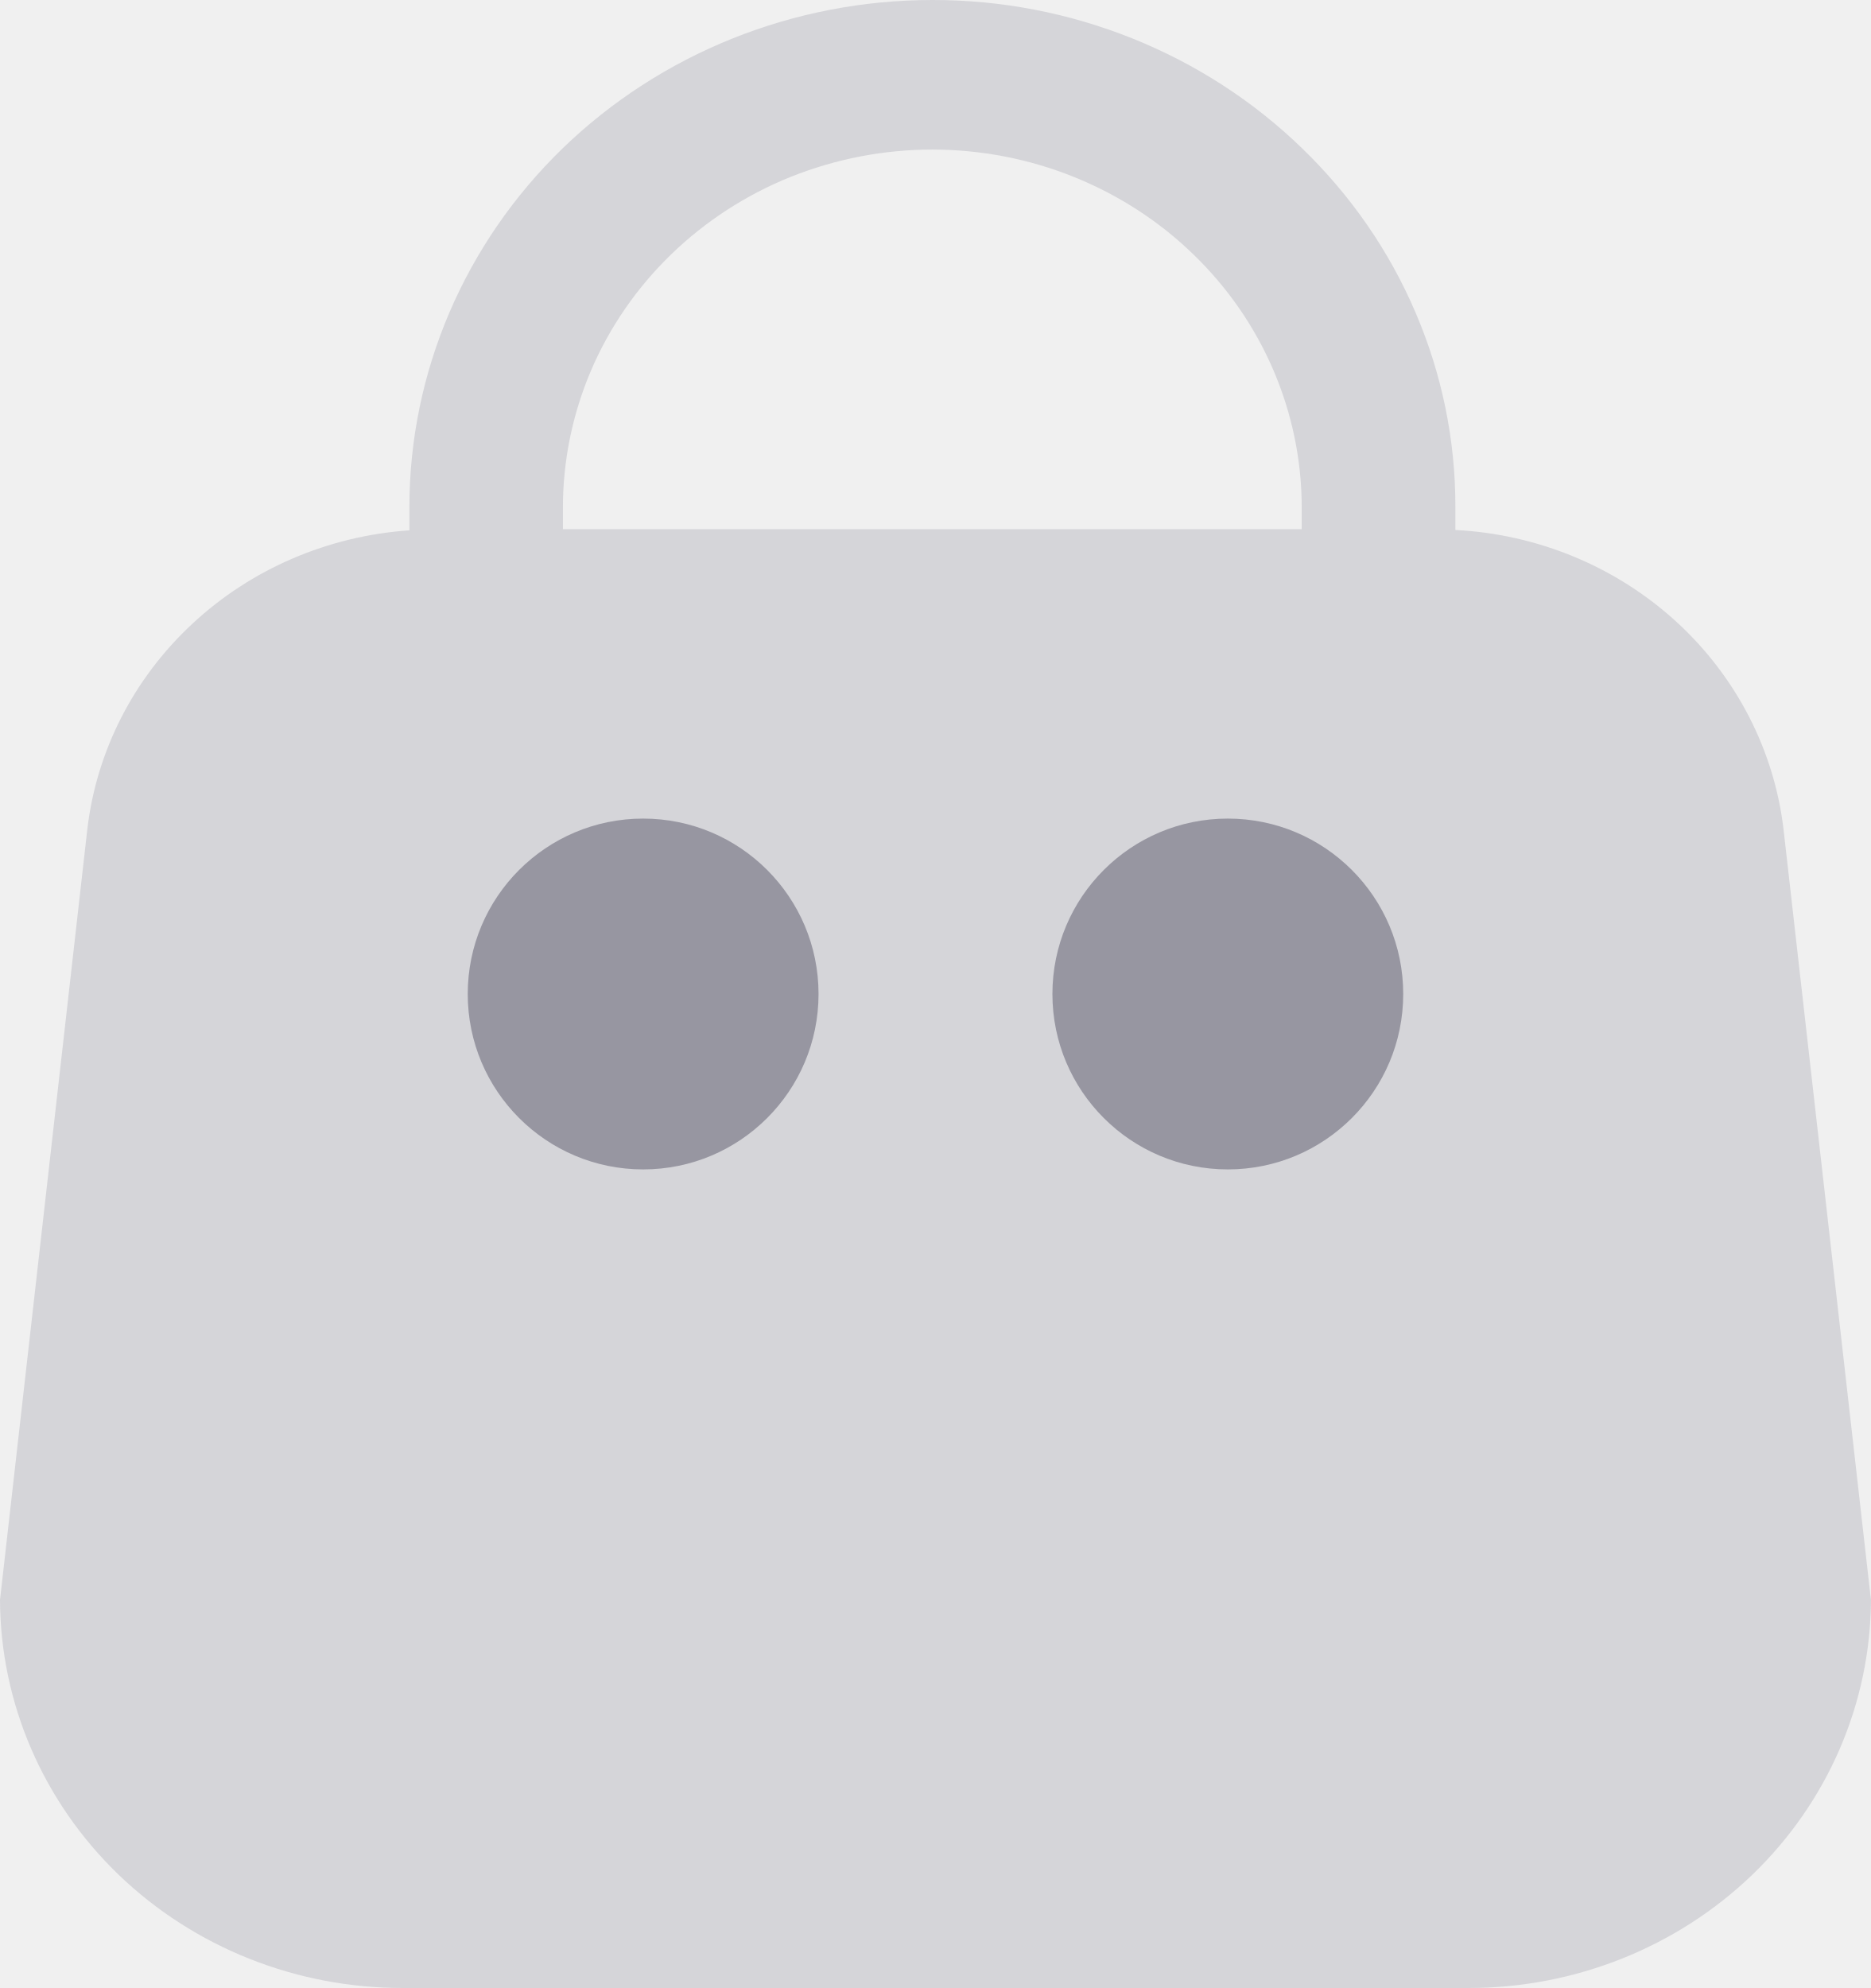
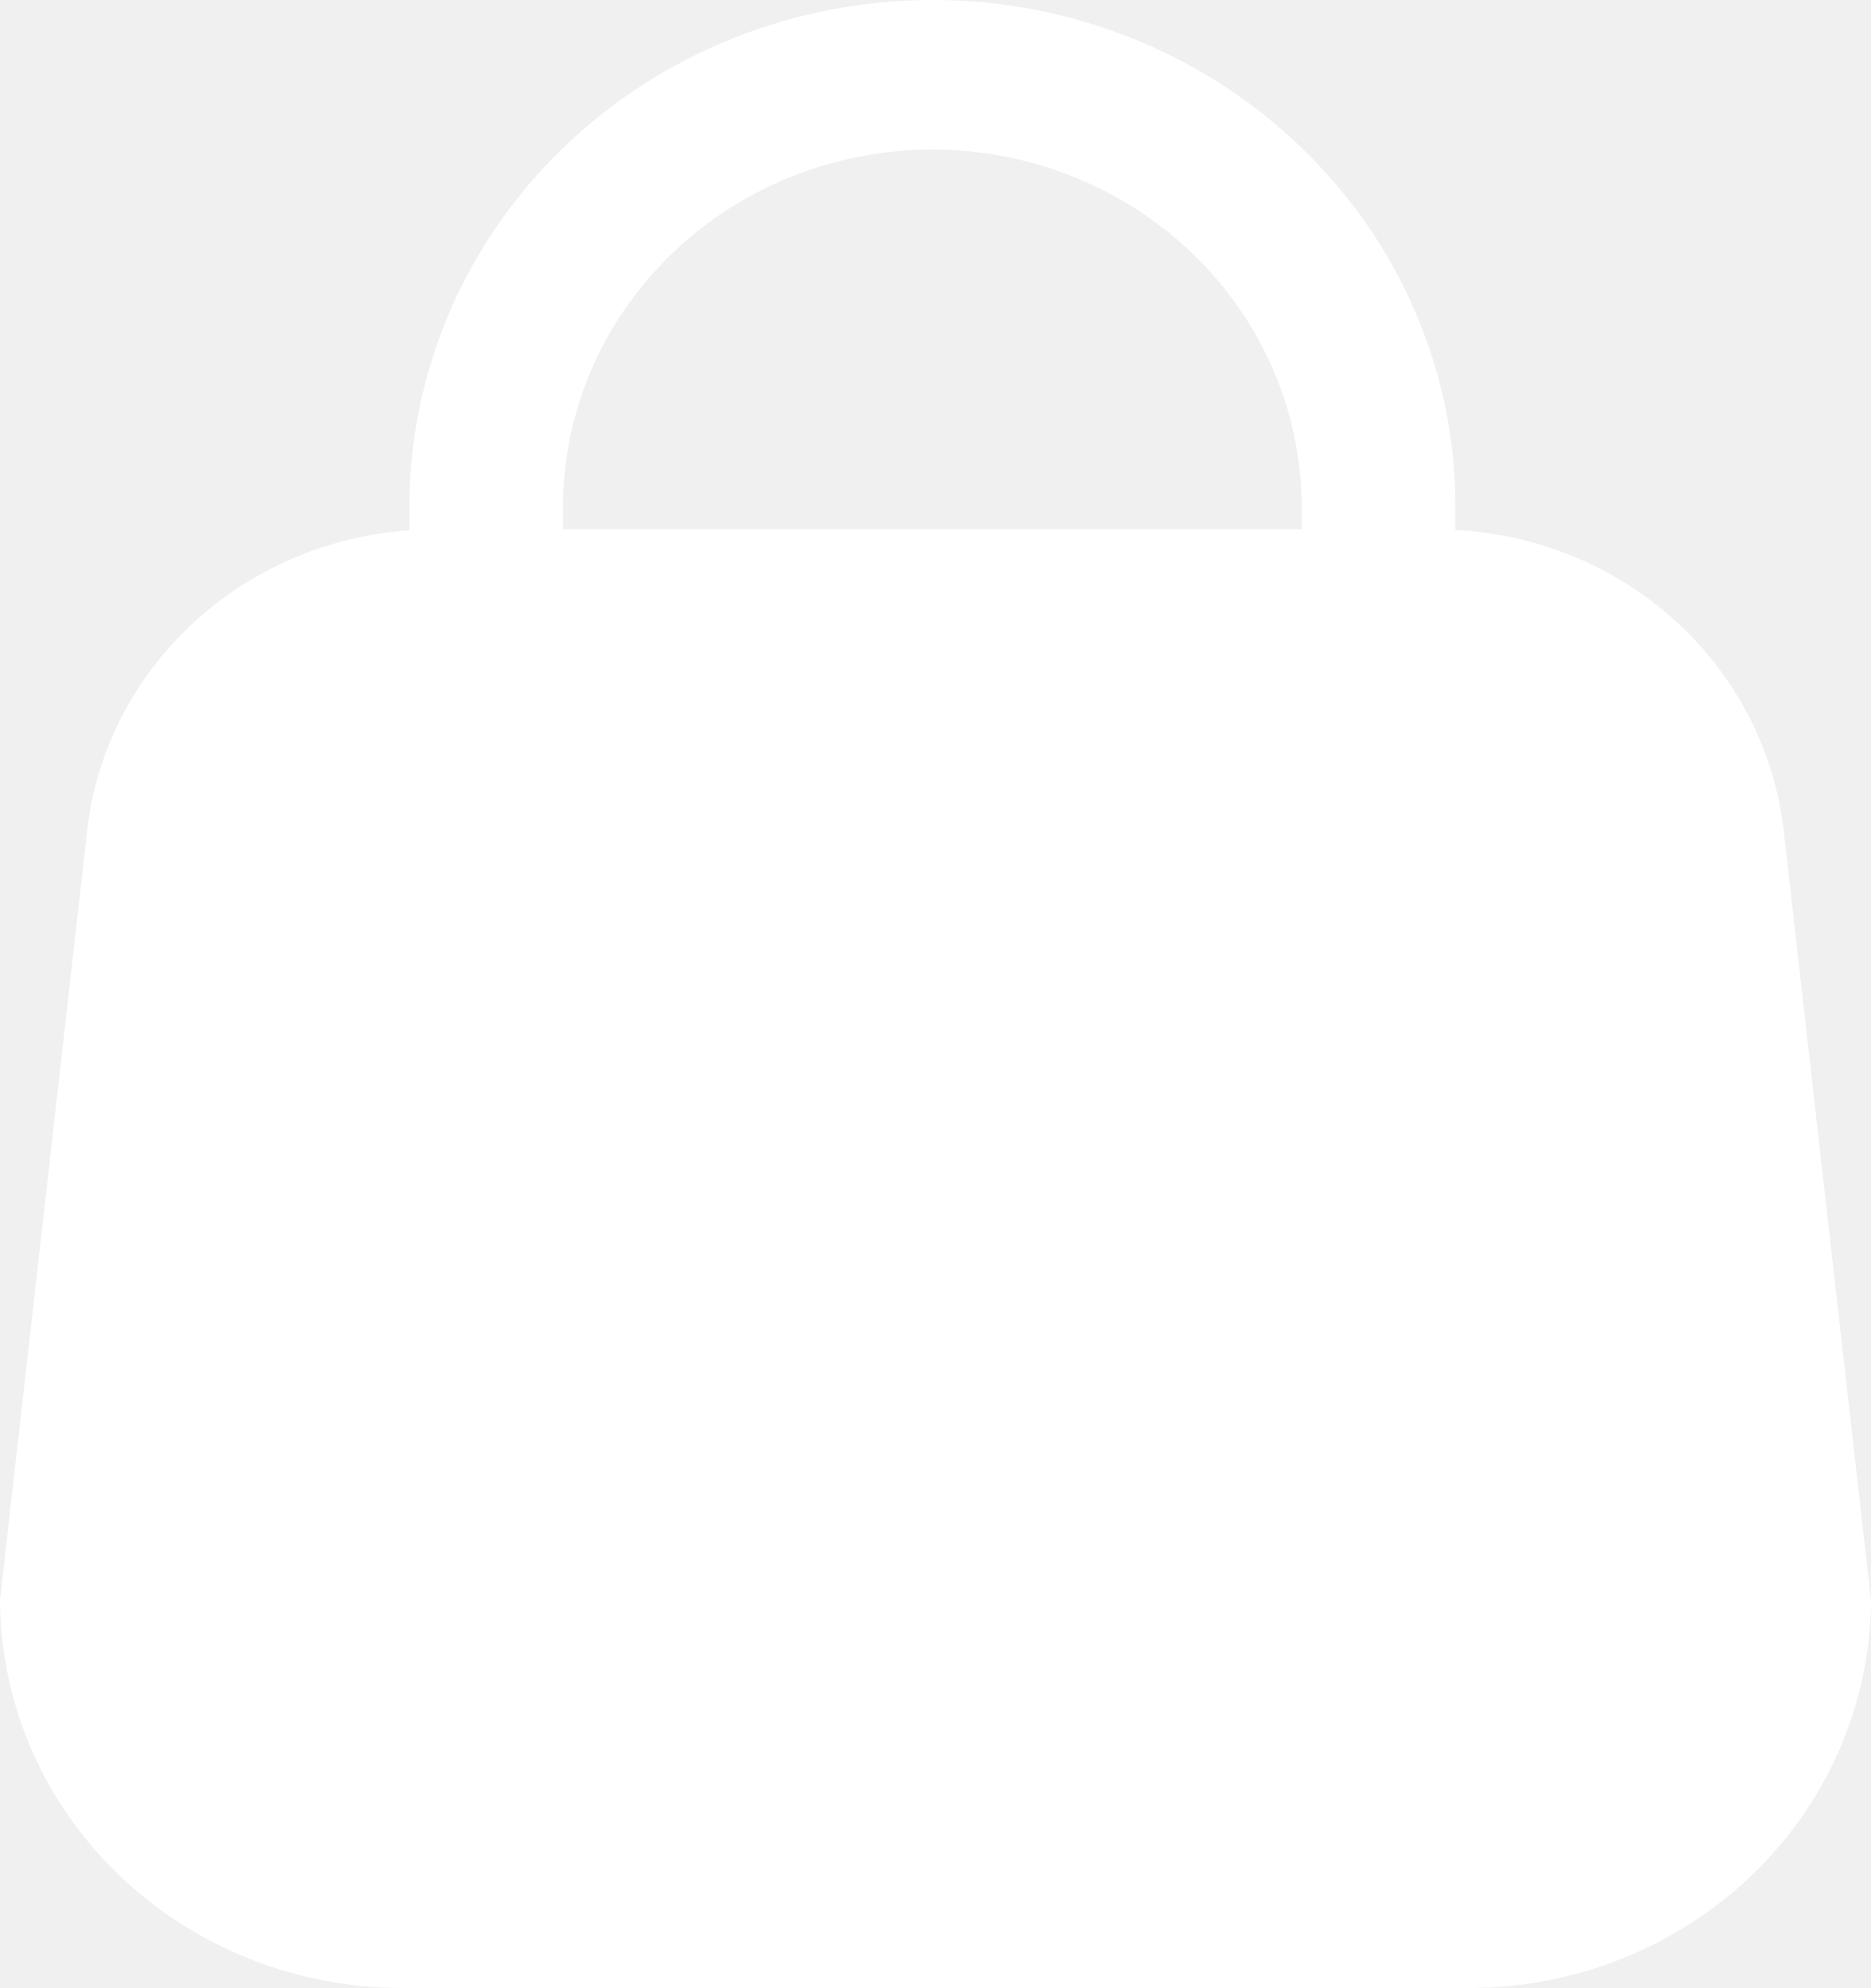
- <svg xmlns="http://www.w3.org/2000/svg" width="16" height="17" viewBox="0 0 16 17" fill="none">
-   <path d="M15.253 7.097C15.174 6.417 14.848 5.785 14.335 5.316C13.821 4.846 13.152 4.568 12.446 4.532V4.332C12.447 3.763 12.331 3.199 12.106 2.674C11.882 2.148 11.552 1.671 11.136 1.269C10.721 0.866 10.228 0.547 9.685 0.329C9.142 0.111 8.56 -0.001 7.973 2.94969e-06C6.787 0 5.65 0.457 4.811 1.269C3.973 2.082 3.502 3.184 3.501 4.333V4.535C2.805 4.583 2.148 4.865 1.645 5.334C1.141 5.802 0.823 6.426 0.746 7.098L0 13.682C0.004 14.565 0.369 15.41 1.015 16.032C1.662 16.654 2.537 17.002 3.448 17H12.552C13.463 17.002 14.338 16.654 14.985 16.032C15.631 15.41 15.996 14.565 16 13.682L15.253 7.097ZM4.814 4.34C4.814 3.938 4.896 3.54 5.054 3.169C5.213 2.797 5.446 2.46 5.739 2.176C6.032 1.892 6.38 1.666 6.763 1.512C7.147 1.359 7.557 1.279 7.972 1.279C8.387 1.279 8.798 1.358 9.181 1.512C9.564 1.666 9.913 1.891 10.206 2.176C10.5 2.46 10.732 2.797 10.891 3.168C11.05 3.54 11.132 3.938 11.132 4.34V4.525H4.814V4.34ZM5.437 8.84C5.333 8.84 5.23 8.821 5.134 8.782C5.037 8.743 4.95 8.687 4.876 8.615C4.802 8.544 4.744 8.459 4.704 8.366C4.664 8.273 4.644 8.173 4.644 8.072C4.644 7.971 4.664 7.871 4.704 7.777C4.744 7.684 4.802 7.599 4.876 7.528C4.95 7.457 5.037 7.4 5.134 7.361C5.23 7.323 5.333 7.303 5.437 7.303C5.542 7.303 5.645 7.323 5.742 7.361C5.838 7.4 5.926 7.456 6 7.528C6.074 7.599 6.132 7.684 6.172 7.777C6.212 7.87 6.233 7.971 6.233 8.072C6.233 8.173 6.212 8.273 6.172 8.366C6.132 8.46 6.074 8.544 6 8.616C5.926 8.687 5.838 8.744 5.742 8.782C5.645 8.821 5.542 8.841 5.437 8.84ZM10.564 8.84C10.46 8.841 10.357 8.821 10.26 8.782C10.164 8.744 10.076 8.687 10.002 8.616C9.928 8.544 9.869 8.46 9.829 8.366C9.789 8.273 9.769 8.173 9.769 8.072C9.769 7.971 9.789 7.87 9.829 7.777C9.869 7.684 9.928 7.599 10.002 7.528C10.076 7.456 10.164 7.4 10.26 7.361C10.357 7.323 10.46 7.303 10.564 7.303C10.669 7.303 10.772 7.323 10.868 7.361C10.964 7.4 11.052 7.457 11.126 7.528C11.199 7.599 11.258 7.684 11.298 7.777C11.337 7.871 11.358 7.971 11.358 8.072C11.358 8.173 11.337 8.273 11.298 8.366C11.258 8.459 11.199 8.544 11.126 8.615C11.052 8.687 10.964 8.743 10.868 8.782C10.772 8.821 10.669 8.84 10.564 8.84Z" fill="#D5D5D9" />
-   <circle cx="5.5" cy="8.5" r="1.5" fill="#9796A1" />
-   <circle cx="10.5" cy="8.5" r="1.5" fill="#9796A1" />
+ <svg xmlns="http://www.w3.org/2000/svg" width="16" height="17" viewBox="0 0 16 17" fill="#ffffff">
+   <path d="M15.253 7.097C15.174 6.417 14.848 5.785 14.335 5.316C13.821 4.846 13.152 4.568 12.446 4.532V4.332C12.447 3.763 12.331 3.199 12.106 2.674C11.882 2.148 11.552 1.671 11.136 1.269C10.721 0.866 10.228 0.547 9.685 0.329C9.142 0.111 8.56 -0.001 7.973 2.94969e-06C6.787 0 5.65 0.457 4.811 1.269C3.973 2.082 3.502 3.184 3.501 4.333V4.535C2.805 4.583 2.148 4.865 1.645 5.334C1.141 5.802 0.823 6.426 0.746 7.098L0 13.682C0.004 14.565 0.369 15.41 1.015 16.032C1.662 16.654 2.537 17.002 3.448 17H12.552C13.463 17.002 14.338 16.654 14.985 16.032C15.631 15.41 15.996 14.565 16 13.682L15.253 7.097ZM4.814 4.34C4.814 3.938 4.896 3.54 5.054 3.169C5.213 2.797 5.446 2.46 5.739 2.176C6.032 1.892 6.38 1.666 6.763 1.512C7.147 1.359 7.557 1.279 7.972 1.279C8.387 1.279 8.798 1.358 9.181 1.512C9.564 1.666 9.913 1.891 10.206 2.176C10.5 2.46 10.732 2.797 10.891 3.168C11.05 3.54 11.132 3.938 11.132 4.34V4.525H4.814V4.34ZM5.437 8.84C5.333 8.84 5.23 8.821 5.134 8.782C5.037 8.743 4.95 8.687 4.876 8.615C4.802 8.544 4.744 8.459 4.704 8.366C4.664 8.273 4.644 8.173 4.644 8.072C4.644 7.971 4.664 7.871 4.704 7.777C4.744 7.684 4.802 7.599 4.876 7.528C4.95 7.457 5.037 7.4 5.134 7.361C5.23 7.323 5.333 7.303 5.437 7.303C5.542 7.303 5.645 7.323 5.742 7.361C5.838 7.4 5.926 7.456 6 7.528C6.074 7.599 6.132 7.684 6.172 7.777C6.212 7.87 6.233 7.971 6.233 8.072C6.233 8.173 6.212 8.273 6.172 8.366C6.132 8.46 6.074 8.544 6 8.616C5.926 8.687 5.838 8.744 5.742 8.782C5.645 8.821 5.542 8.841 5.437 8.84ZM10.564 8.84C10.46 8.841 10.357 8.821 10.26 8.782C10.164 8.744 10.076 8.687 10.002 8.616C9.928 8.544 9.869 8.46 9.829 8.366C9.789 8.273 9.769 8.173 9.769 8.072C9.769 7.971 9.789 7.87 9.829 7.777C9.869 7.684 9.928 7.599 10.002 7.528C10.076 7.456 10.164 7.4 10.26 7.361C10.357 7.323 10.46 7.303 10.564 7.303C10.669 7.303 10.772 7.323 10.868 7.361C10.964 7.4 11.052 7.457 11.126 7.528C11.199 7.599 11.258 7.684 11.298 7.777C11.337 7.871 11.358 7.971 11.358 8.072C11.358 8.173 11.337 8.273 11.298 8.366C11.258 8.459 11.199 8.544 11.126 8.615C11.052 8.687 10.964 8.743 10.868 8.782C10.772 8.821 10.669 8.84 10.564 8.84Z" fill="#ffffff" />
+   <circle cx="5.5" cy="8.5" r="1.5" fill="#ffffff" />
+   <circle cx="10.5" cy="8.5" r="1.5" fill="#ffffff" />
</svg>
